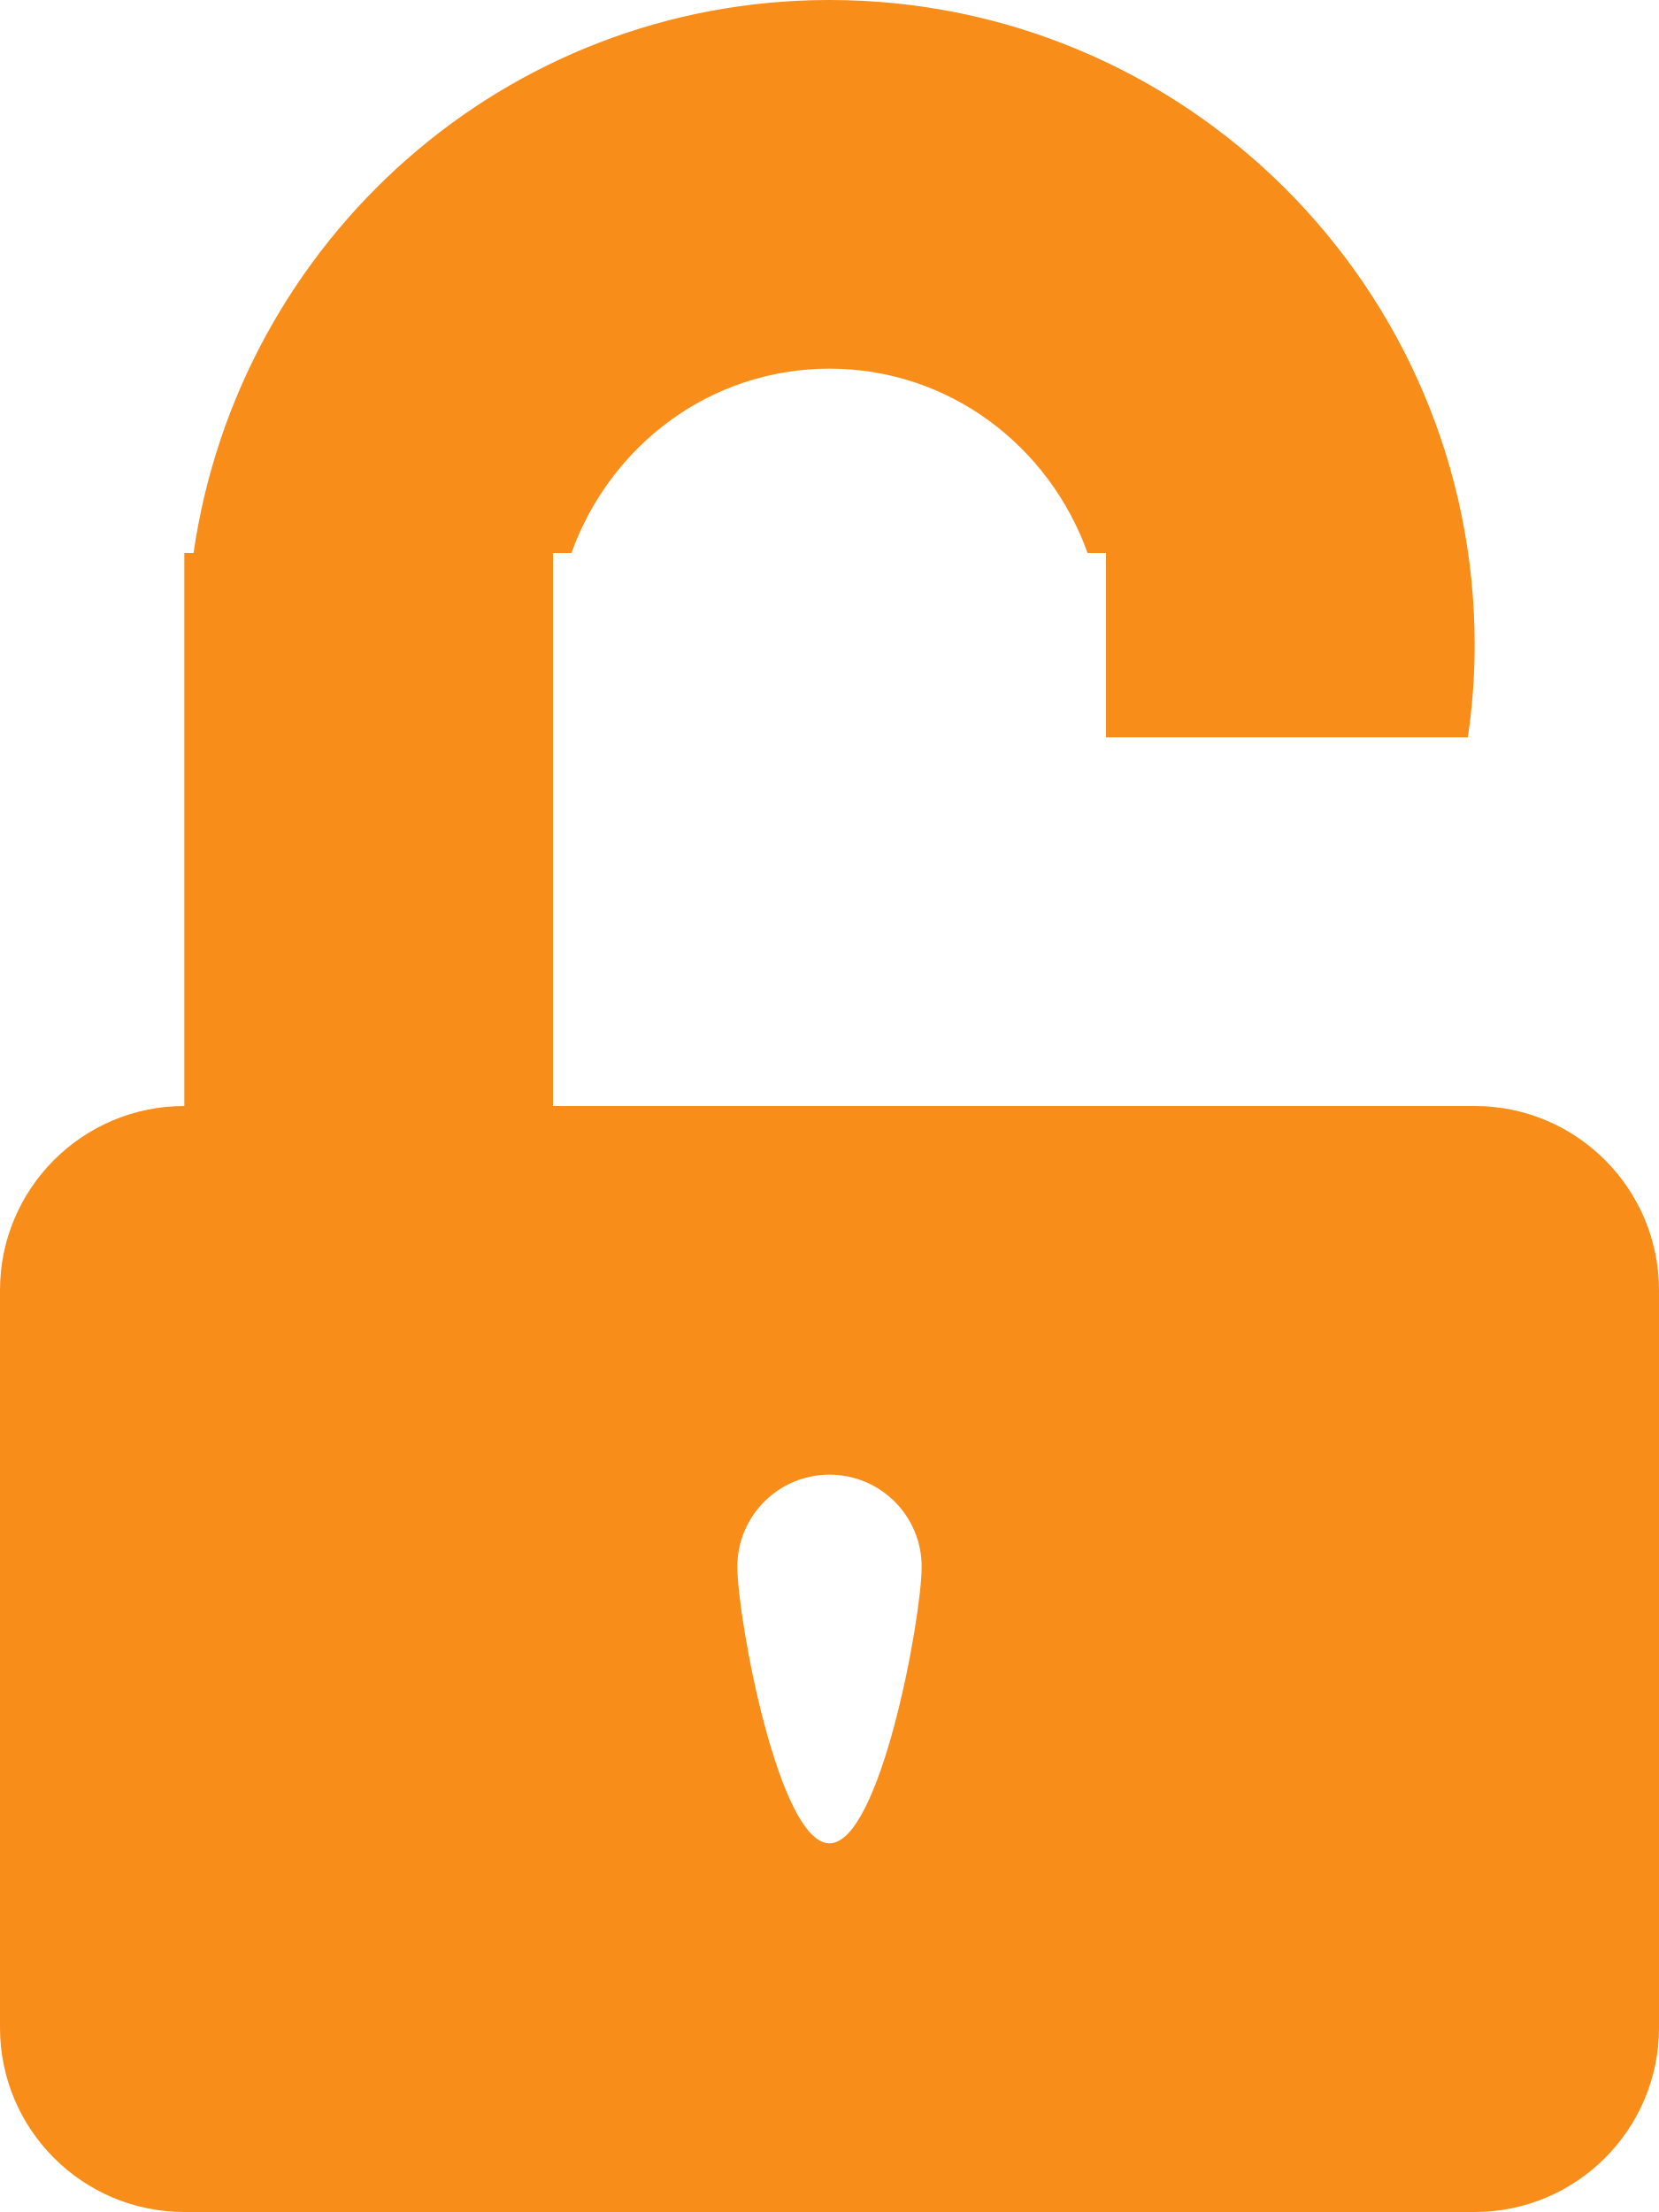
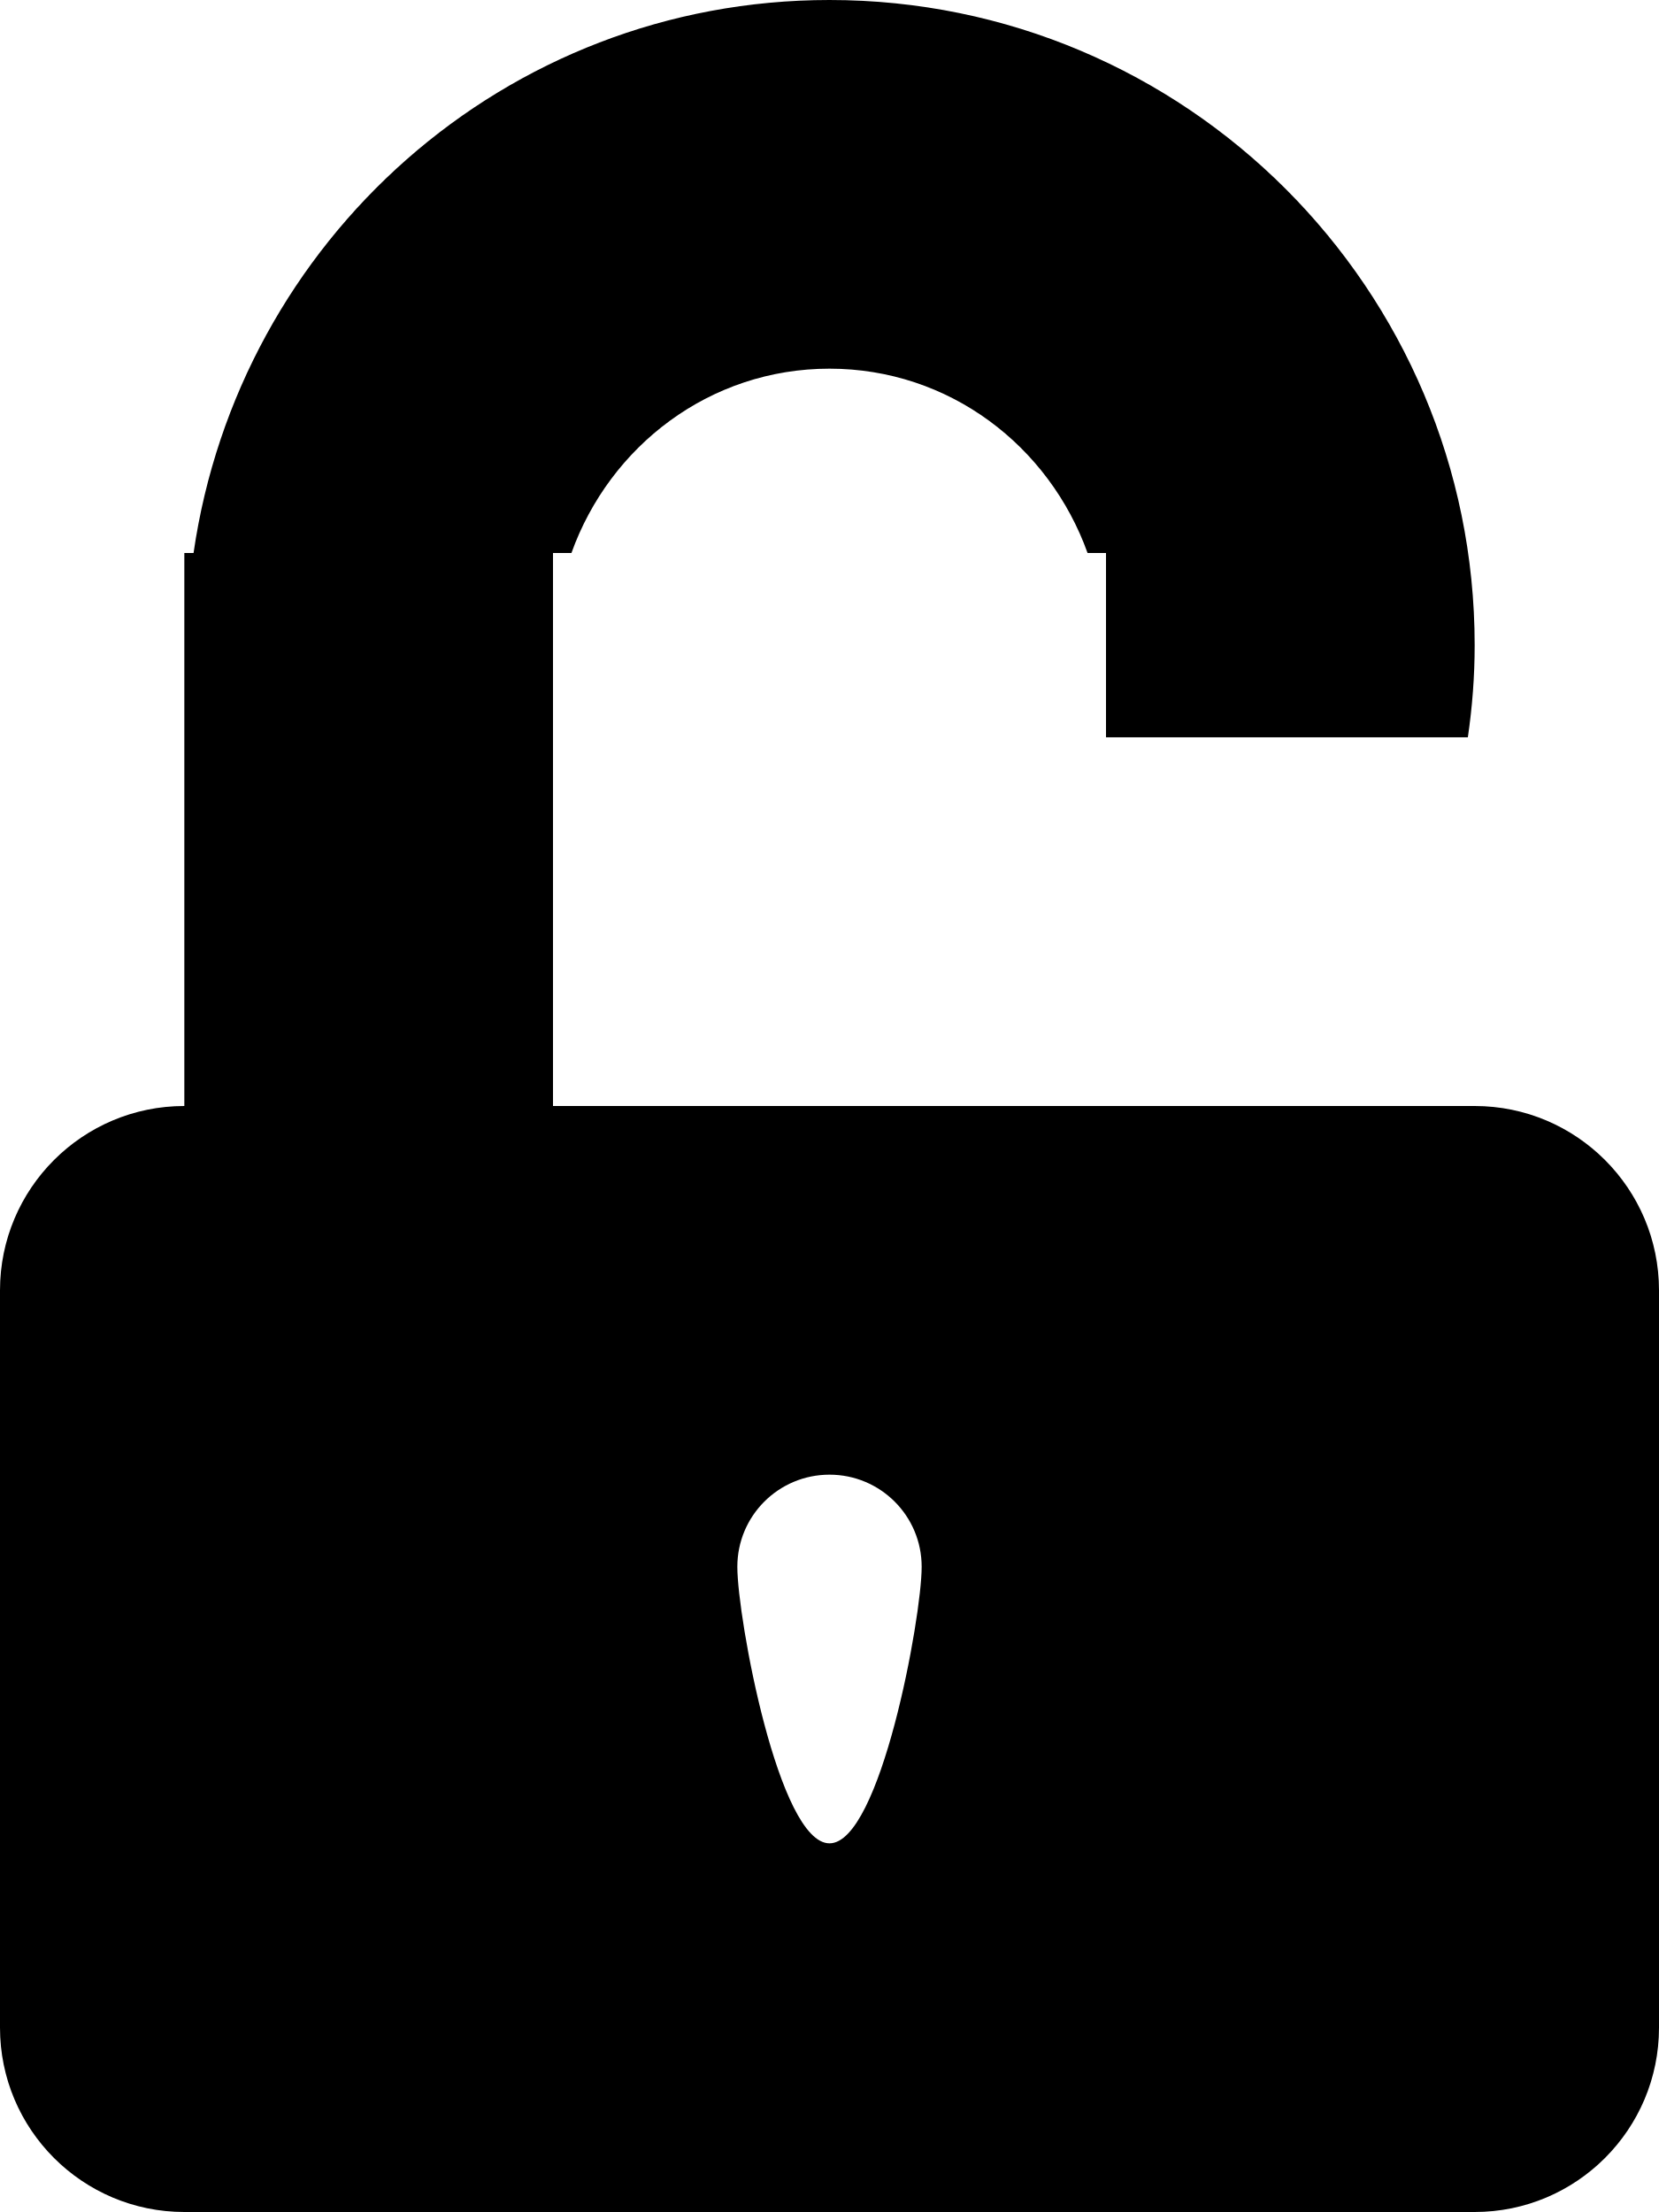
<svg xmlns="http://www.w3.org/2000/svg" preserveAspectRatio="xMidYMid" width="9" height="12" viewBox="0 0 9 12">
-   <defs>
-     <style>.cls-2 { fill: #f88d1a; }</style>
-   </defs>
-   <path d="M8 12H1c-.552 0-1-.448-1-1V7c0-.552.448-1 1-1V3h.05c.245-1.694 1.688-3 3.45-3C6.433 0 8 1.567 8 3.5c0 .17-.013.337-.037.5H6V3h-.1c-.208-.58-.75-1-1.4-1-.65 0-1.192.42-1.4 1H3v3h5c.552 0 1 .448 1 1v4c0 .552-.448 1-1 1zM4.5 8c-.276 0-.5.223-.5.5 0 .276.224 1.5.5 1.5S5 8.775 5 8.5c0-.277-.224-.5-.5-.5z" id="path-1" class="cls-2" fill-rule="evenodd" />
+   <path d="M8 12H1c-.552 0-1-.448-1-1V7c0-.552.448-1 1-1V3h.05c.245-1.694 1.688-3 3.45-3C6.433 0 8 1.567 8 3.5c0 .17-.013.337-.037.5H6V3h-.1c-.208-.58-.75-1-1.4-1-.65 0-1.192.42-1.4 1H3v3h5c.552 0 1 .448 1 1v4c0 .552-.448 1-1 1zM4.5 8c-.276 0-.5.223-.5.5 0 .276.224 1.5.5 1.5S5 8.775 5 8.5c0-.277-.224-.5-.5-.5z" id="path-1" fill-rule="evenodd" />
</svg>
